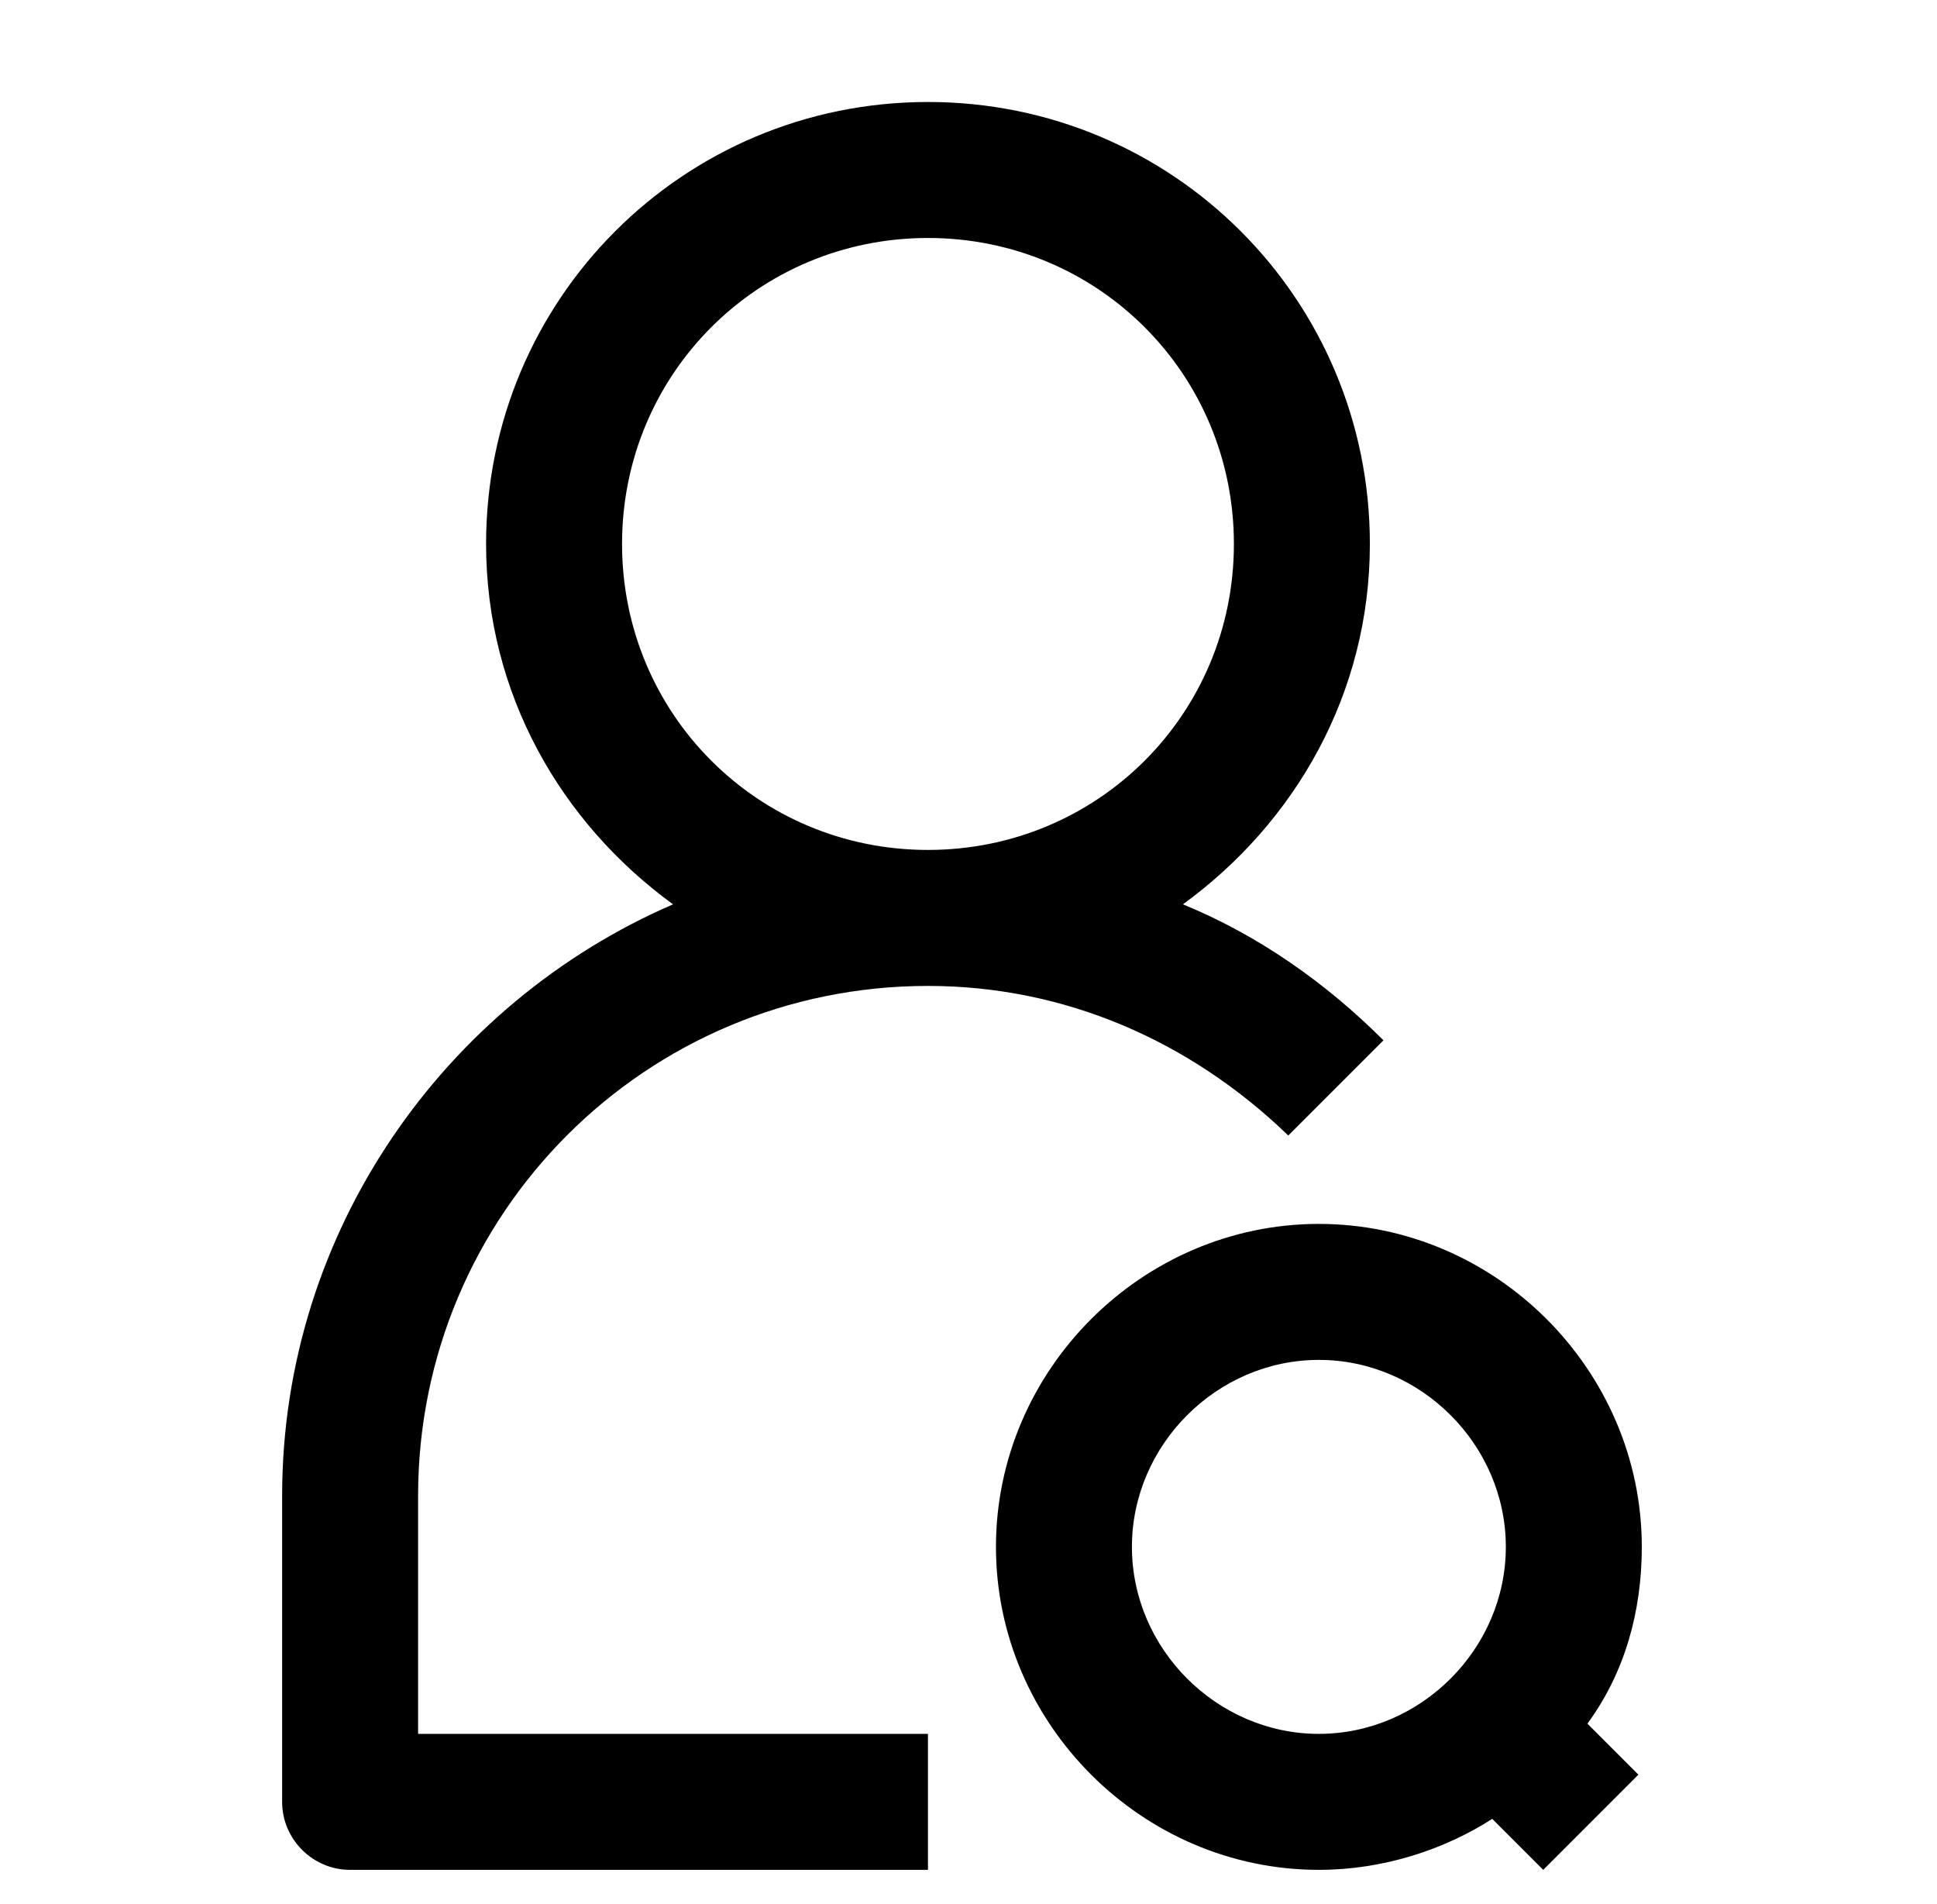
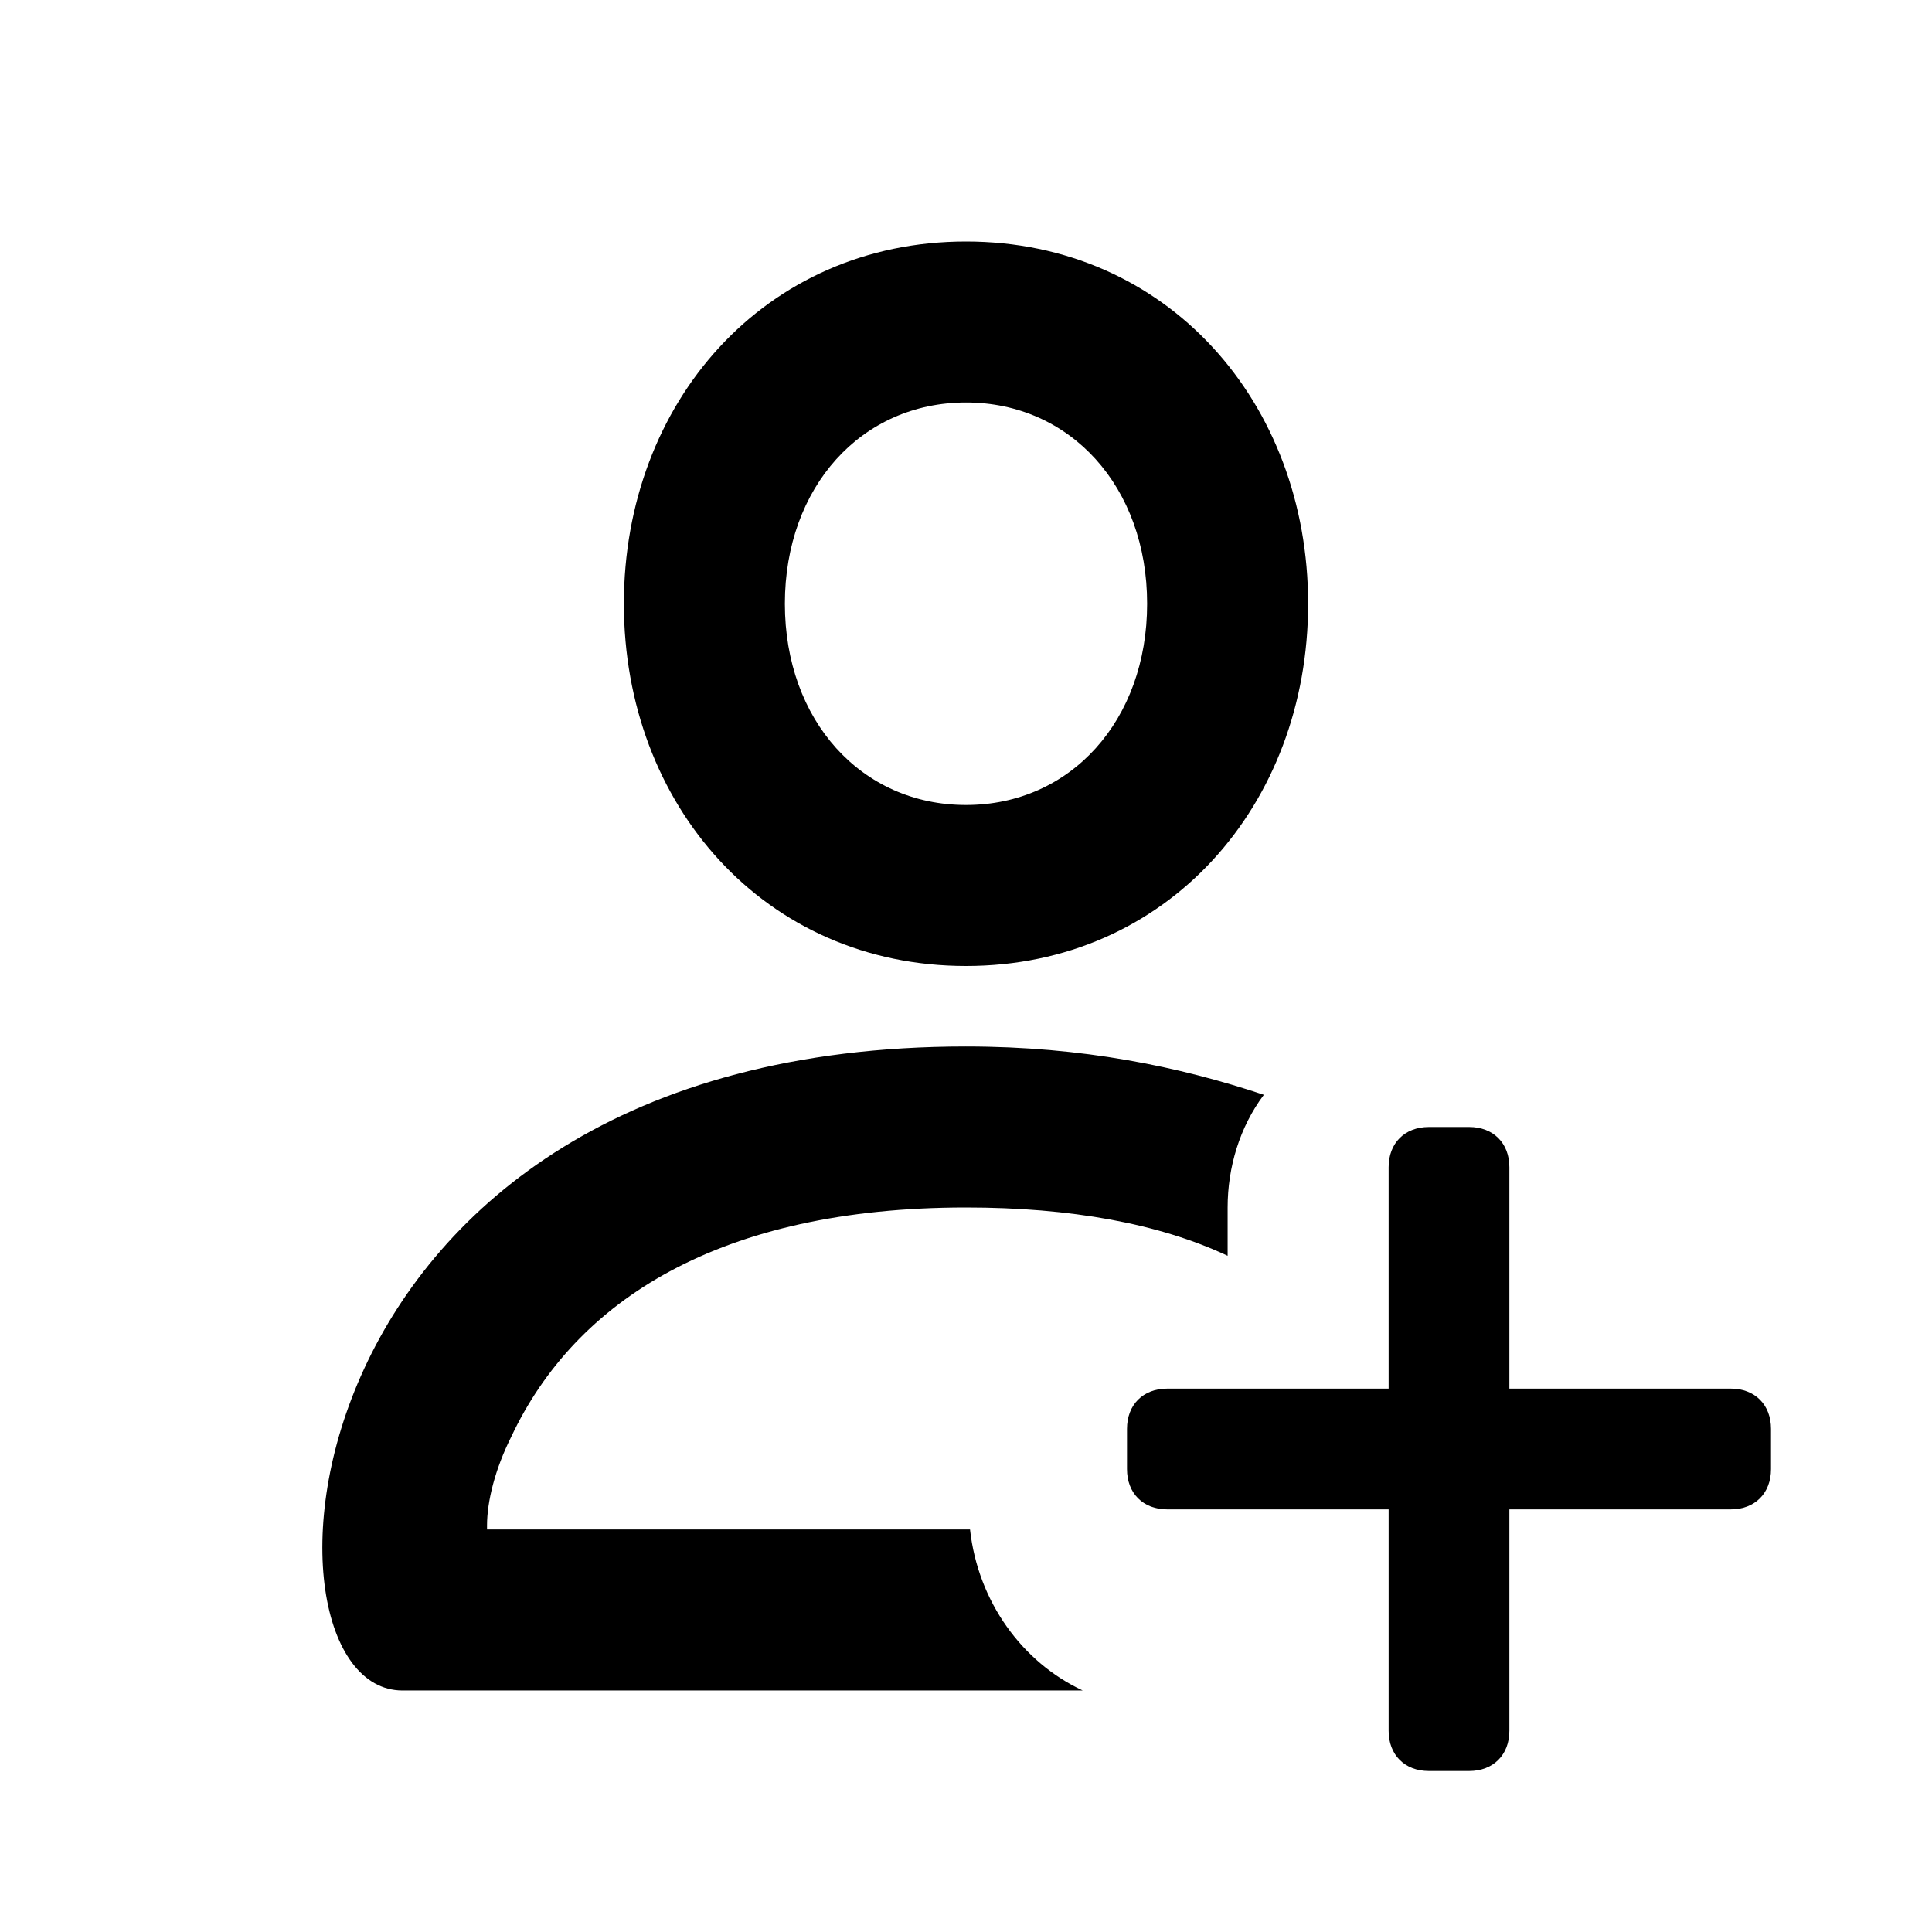
- <svg xmlns="http://www.w3.org/2000/svg" t="1731684778937" class="icon" viewBox="0 0 1042 1024" version="1.1" p-id="18758" width="65.125" height="64">
-   <path d="M224.914 804.571c0-151.771 122.514-274.286 274.286-274.286 73.143 0 140.8 29.257 193.829 80.457l51.2-51.2c-31.086-31.086-67.657-56.686-107.886-73.143 60.343-43.886 100.571-113.371 100.571-193.829 0-131.657-106.057-237.714-237.714-237.714s-237.714 106.057-237.714 237.714c0 80.457 40.229 149.943 100.571 193.829C239.543 539.429 151.771 661.943 151.771 804.571v164.571c0 20.114 16.457 36.571 36.571 36.571h310.857v-73.143h-274.286v-128z m109.714-512c0-91.429 73.143-164.571 164.571-164.571s164.571 73.143 164.571 164.571-73.143 164.571-164.571 164.571-164.571-73.143-164.571-164.571z" p-id="18759" />
-   <path d="M883.2 832c0-95.086-78.629-173.714-173.714-173.714s-173.714 78.629-173.714 173.714 78.629 173.714 173.714 173.714c34.743 0 67.657-10.971 93.257-27.429l27.429 27.429 51.2-51.2-27.429-27.429c20.114-27.429 29.257-60.343 29.257-95.086z m-274.286 0c0-54.857 45.714-100.571 100.571-100.571s100.571 45.714 100.571 100.571-45.714 100.571-100.571 100.571-100.571-45.714-100.571-100.571z" p-id="18760" />
+ <svg xmlns="http://www.w3.org/2000/svg" t="1731900534828" class="icon" viewBox="0 0 1024 1024" version="1.1" p-id="6158" width="64" height="64">
+   <path d="M512 554.667c61.867 0 113.067 10.667 157.867 25.6-12.8 17.067-19.2 38.4-19.2 59.733v25.6c-36.267-17.067-83.2-25.6-138.667-25.6-130.133 0-206.933 49.067-241.067 121.6-8.533 17.067-12.8 34.133-12.8 46.933v2.133h256c4.267 38.4 27.733 70.4 59.733 85.333H213.333c-85.333 0-68.267-341.333 298.667-341.333zM512 128c106.667 0 181.333 85.333 181.333 192S618.667 512 512 512s-181.333-85.333-181.333-192S405.333 128 512 128z m0 85.333c-55.467 0-96 44.8-96 106.667s40.533 106.667 96 106.667 96-44.8 96-106.667-40.533-106.667-96-106.667z" p-id="6159" />
+   <path d="M778.667 597.333c12.8 0 21.333 8.533 21.333 21.333v117.333H917.333c12.8 0 21.333 8.533 21.333 21.333v21.333c0 12.8-8.533 21.333-21.333 21.333h-117.333V917.333c0 12.8-8.533 21.333-21.333 21.333h-21.333c-12.8 0-21.333-8.533-21.333-21.333v-117.333H618.667c-12.8 0-21.333-8.533-21.333-21.333v-21.333c0-12.8 8.533-21.333 21.333-21.333h117.333V618.667c0-12.8 8.533-21.333 21.333-21.333h21.333z" p-id="6160" />
</svg>
